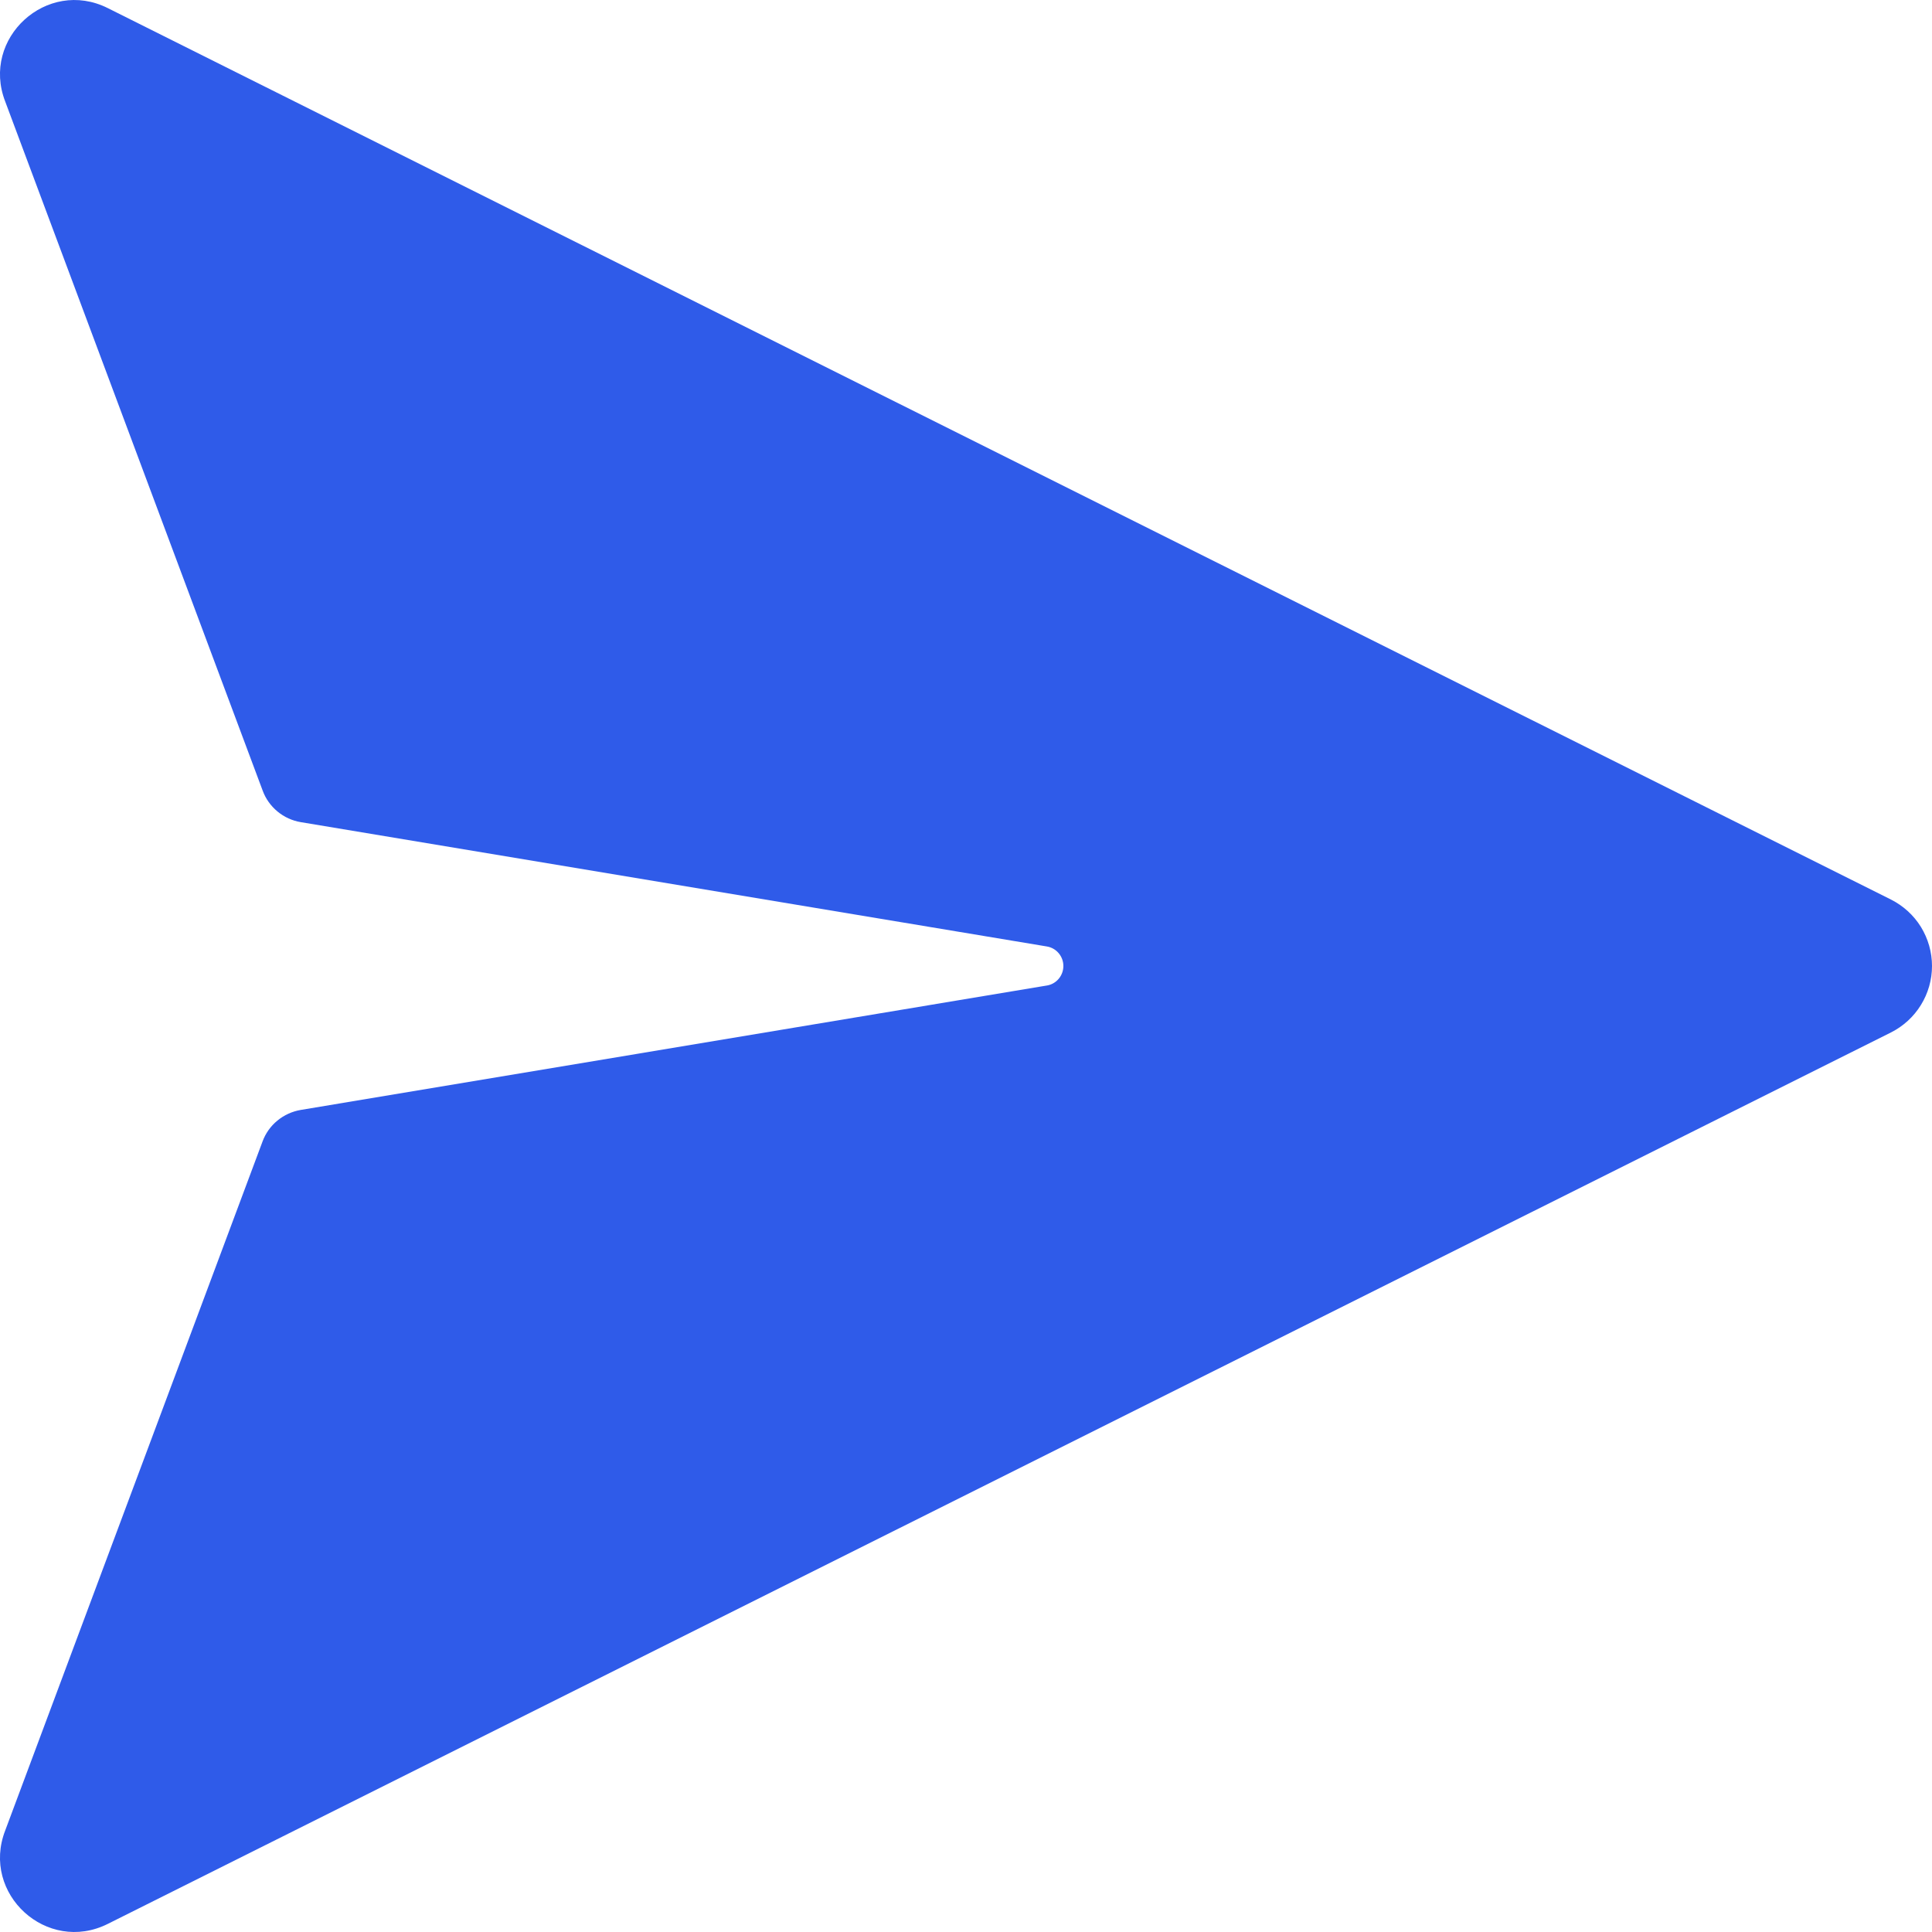
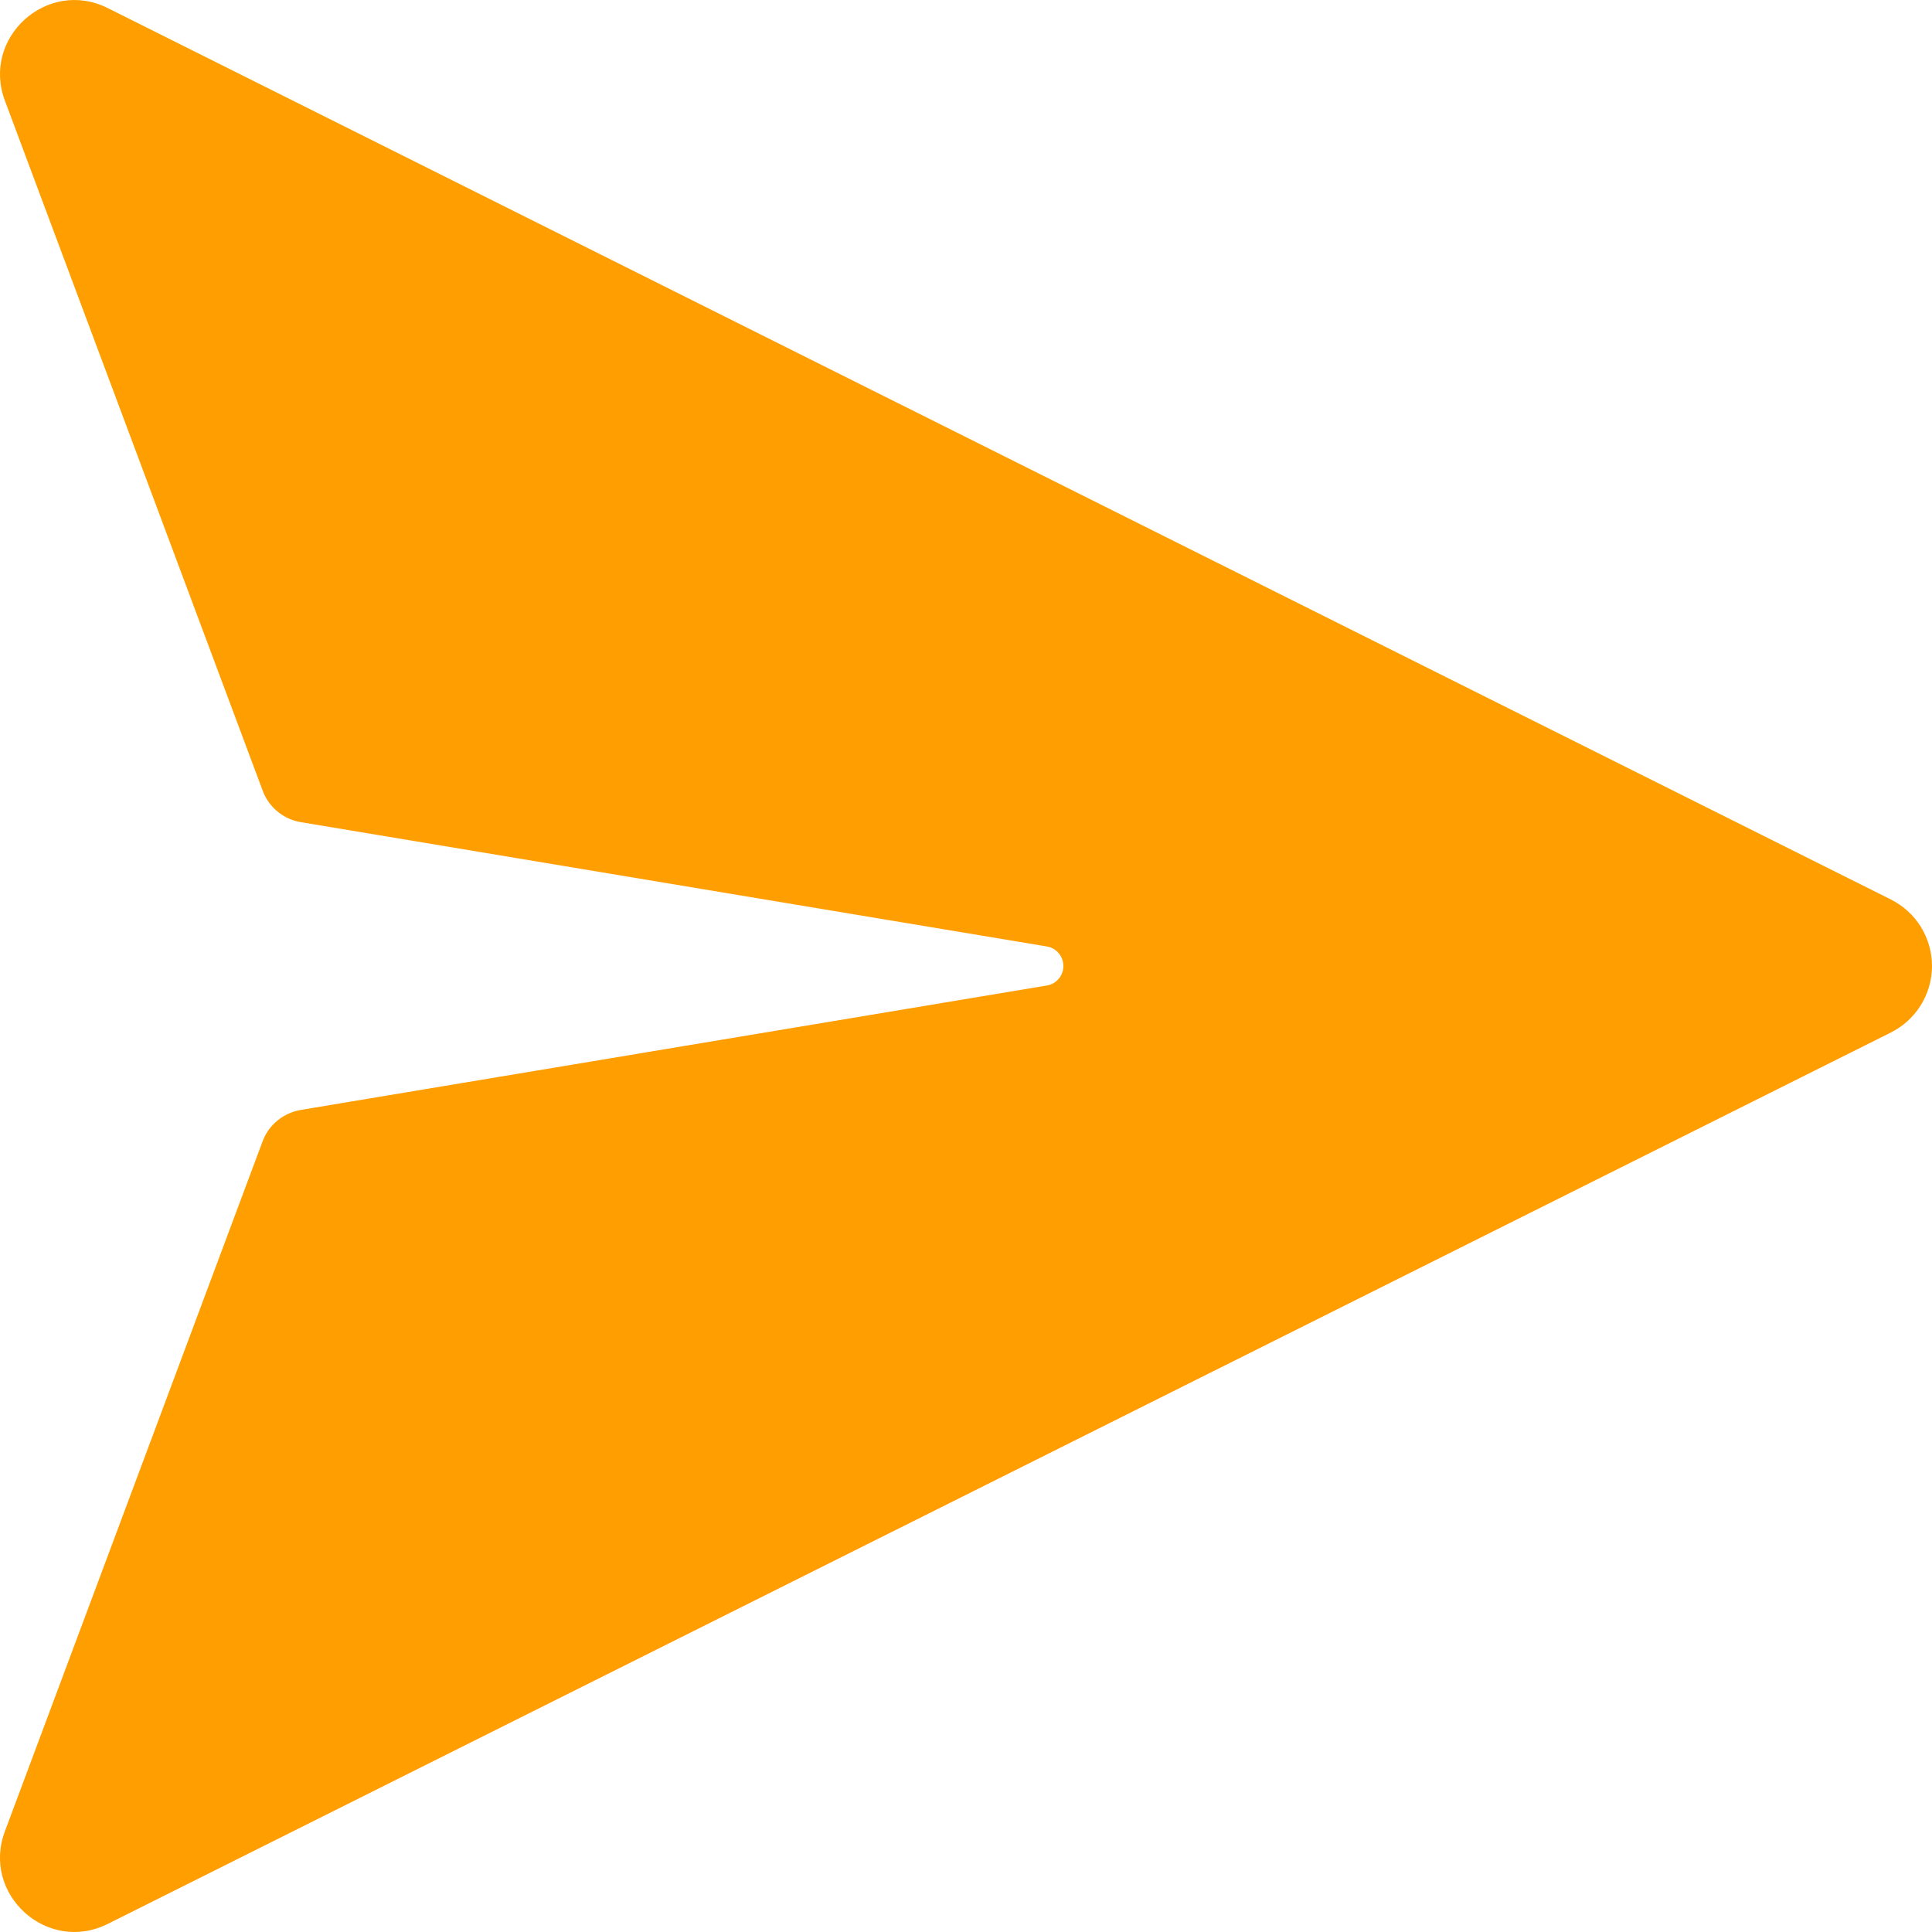
<svg xmlns="http://www.w3.org/2000/svg" width="20" height="20" viewBox="0 0 20 20" fill="none">
-   <path d="M10.837 10.202L3.113 11.49C3.025 11.505 2.941 11.543 2.872 11.6C2.802 11.657 2.749 11.732 2.718 11.816L0.054 18.949C-0.2 19.605 0.486 20.231 1.116 19.916L19.575 10.688C19.702 10.624 19.81 10.526 19.885 10.404C19.96 10.283 20 10.143 20 10C20 9.857 19.96 9.717 19.885 9.595C19.81 9.474 19.702 9.376 19.575 9.312L1.116 0.084C0.486 -0.231 -0.2 0.396 0.054 1.051L2.719 8.184C2.75 8.269 2.803 8.343 2.873 8.401C2.942 8.458 3.025 8.496 3.114 8.511L10.838 9.798C10.886 9.806 10.929 9.831 10.96 9.868C10.991 9.905 11.008 9.952 11.008 10C11.008 10.048 10.991 10.095 10.96 10.132C10.929 10.169 10.886 10.194 10.838 10.202H10.837Z" fill="#2F5BE9" />
+   <path d="M10.837 10.202L3.113 11.49C3.025 11.505 2.941 11.543 2.872 11.6C2.802 11.657 2.749 11.732 2.718 11.816L0.054 18.949C-0.2 19.605 0.486 20.231 1.116 19.916L19.575 10.688C19.702 10.624 19.81 10.526 19.885 10.404C19.96 10.283 20 10.143 20 10C20 9.857 19.96 9.717 19.885 9.595C19.81 9.474 19.702 9.376 19.575 9.312L1.116 0.084C0.486 -0.231 -0.2 0.396 0.054 1.051L2.719 8.184C2.75 8.269 2.803 8.343 2.873 8.401C2.942 8.458 3.025 8.496 3.114 8.511L10.838 9.798C10.886 9.806 10.929 9.831 10.96 9.868C10.991 9.905 11.008 9.952 11.008 10C11.008 10.048 10.991 10.095 10.96 10.132C10.929 10.169 10.886 10.194 10.838 10.202H10.837Z" fill="#ff9e00" />
</svg>
